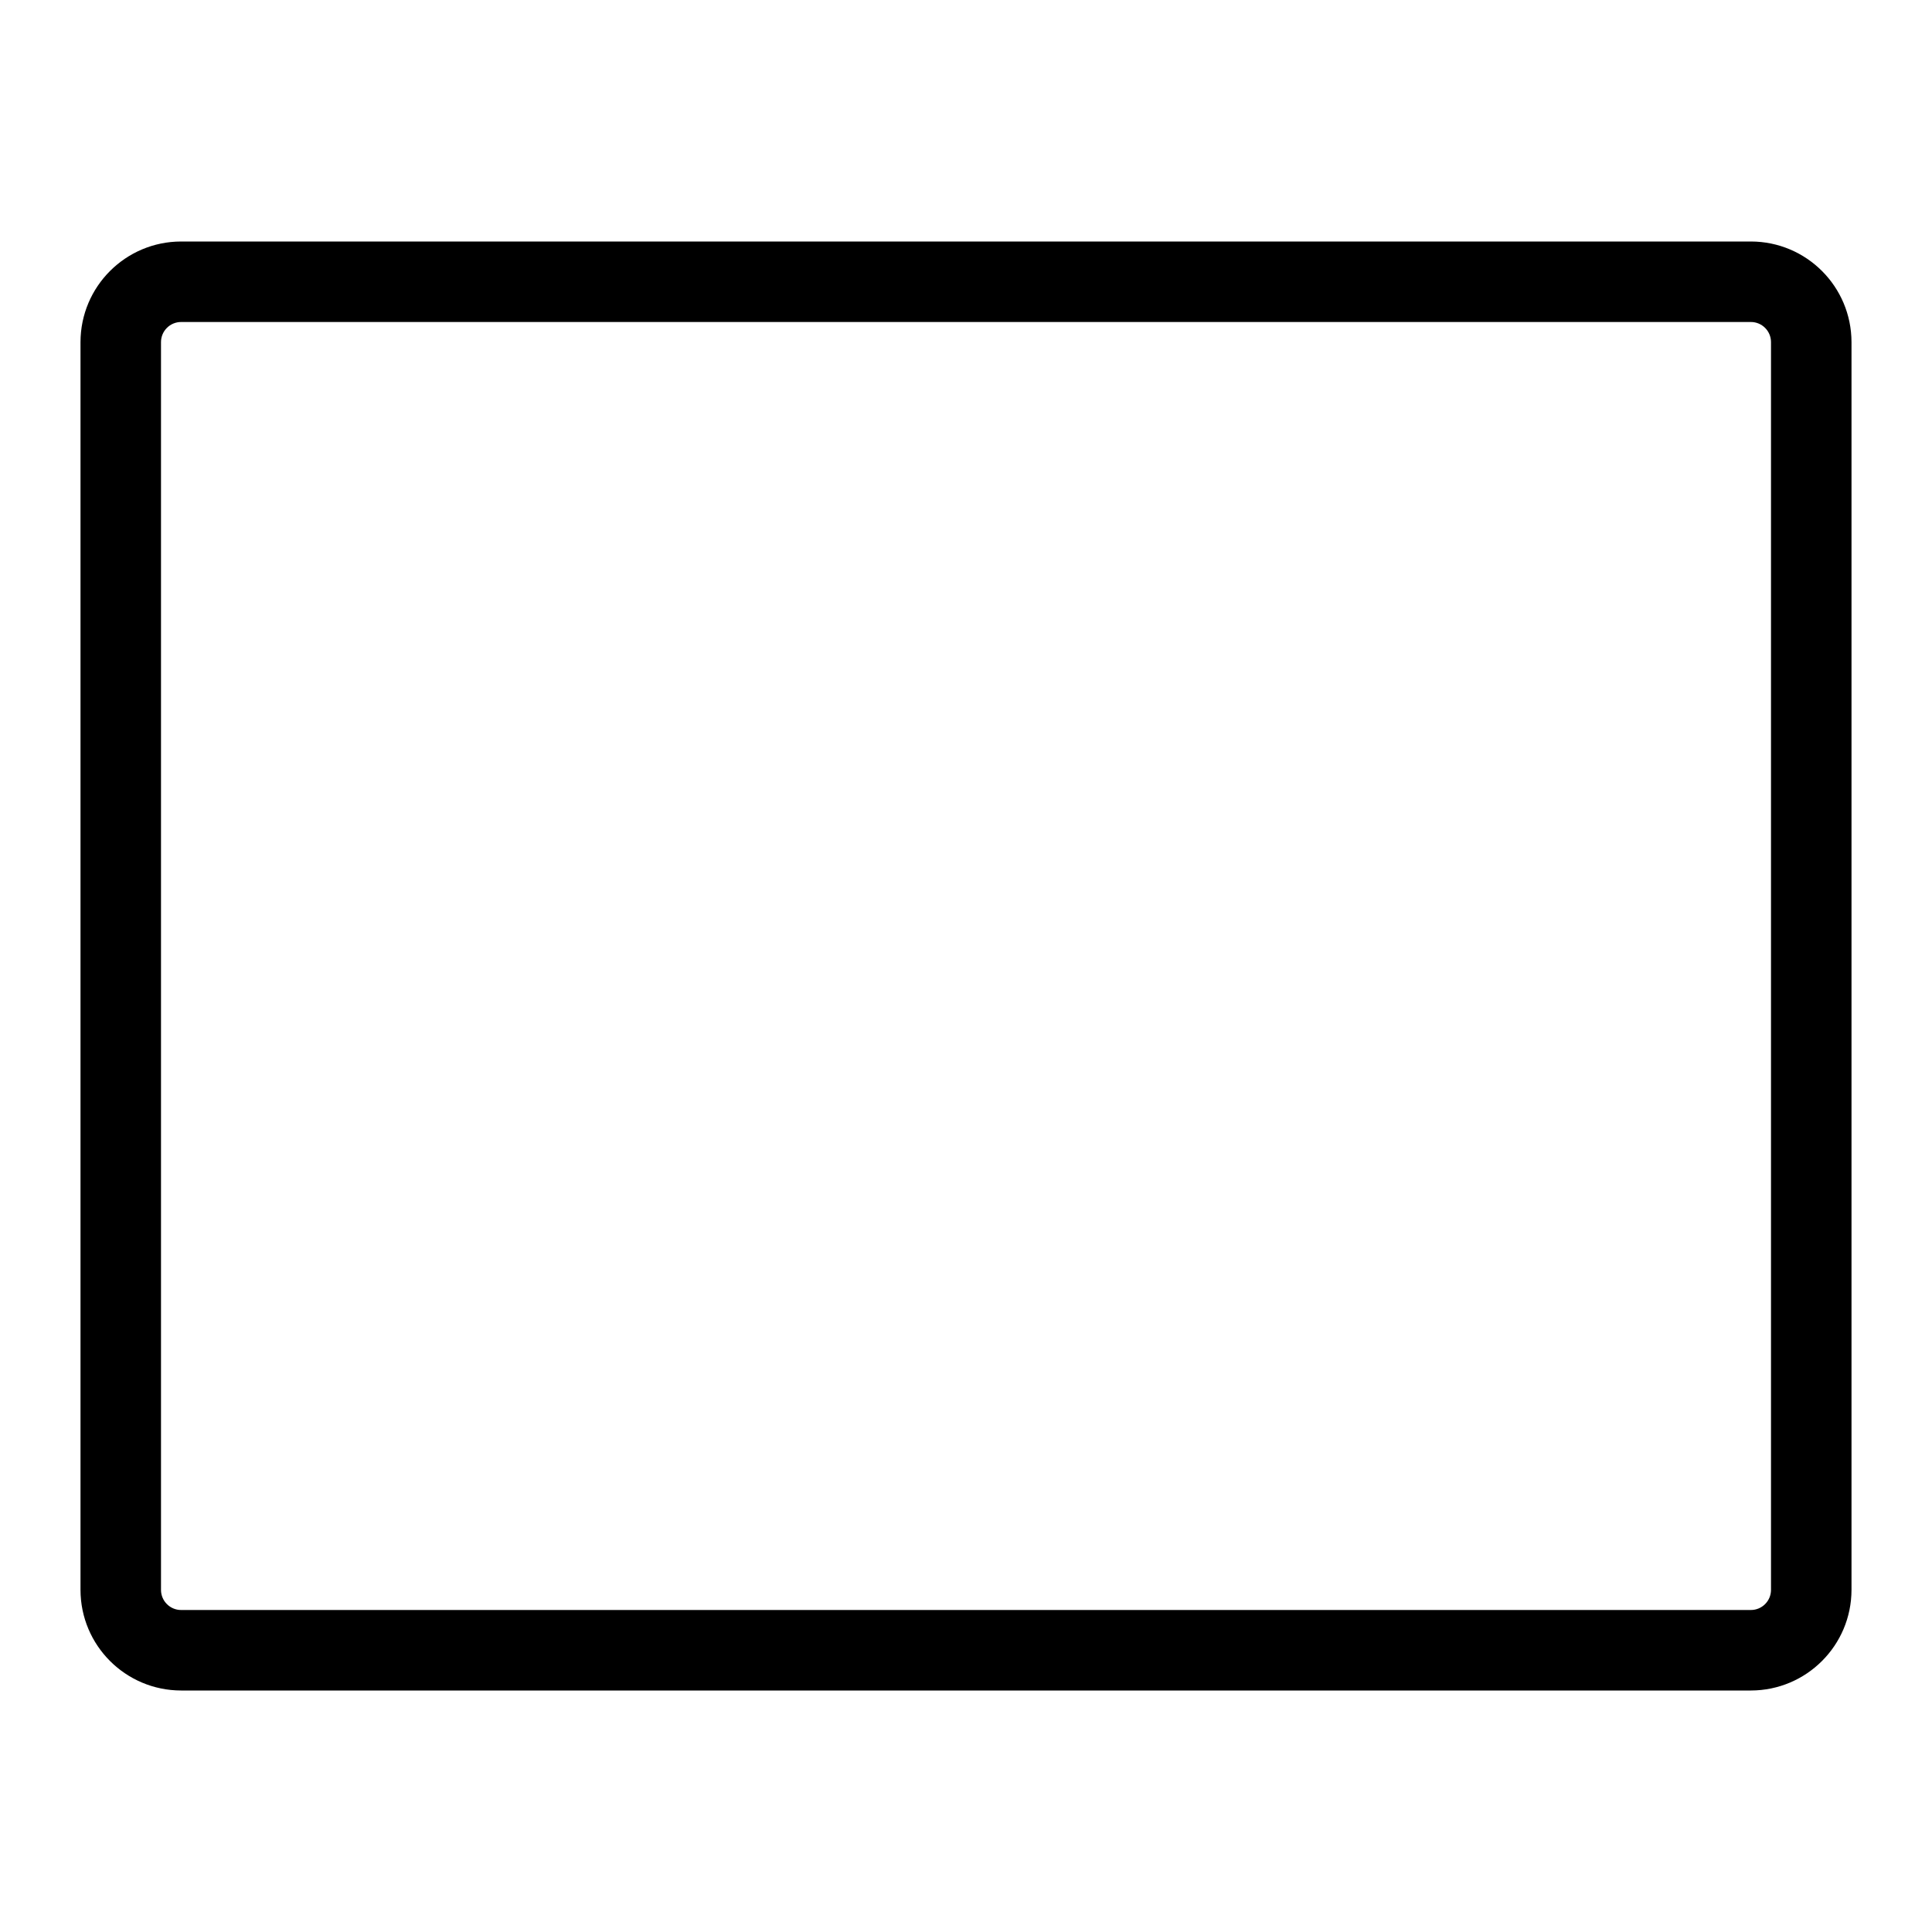
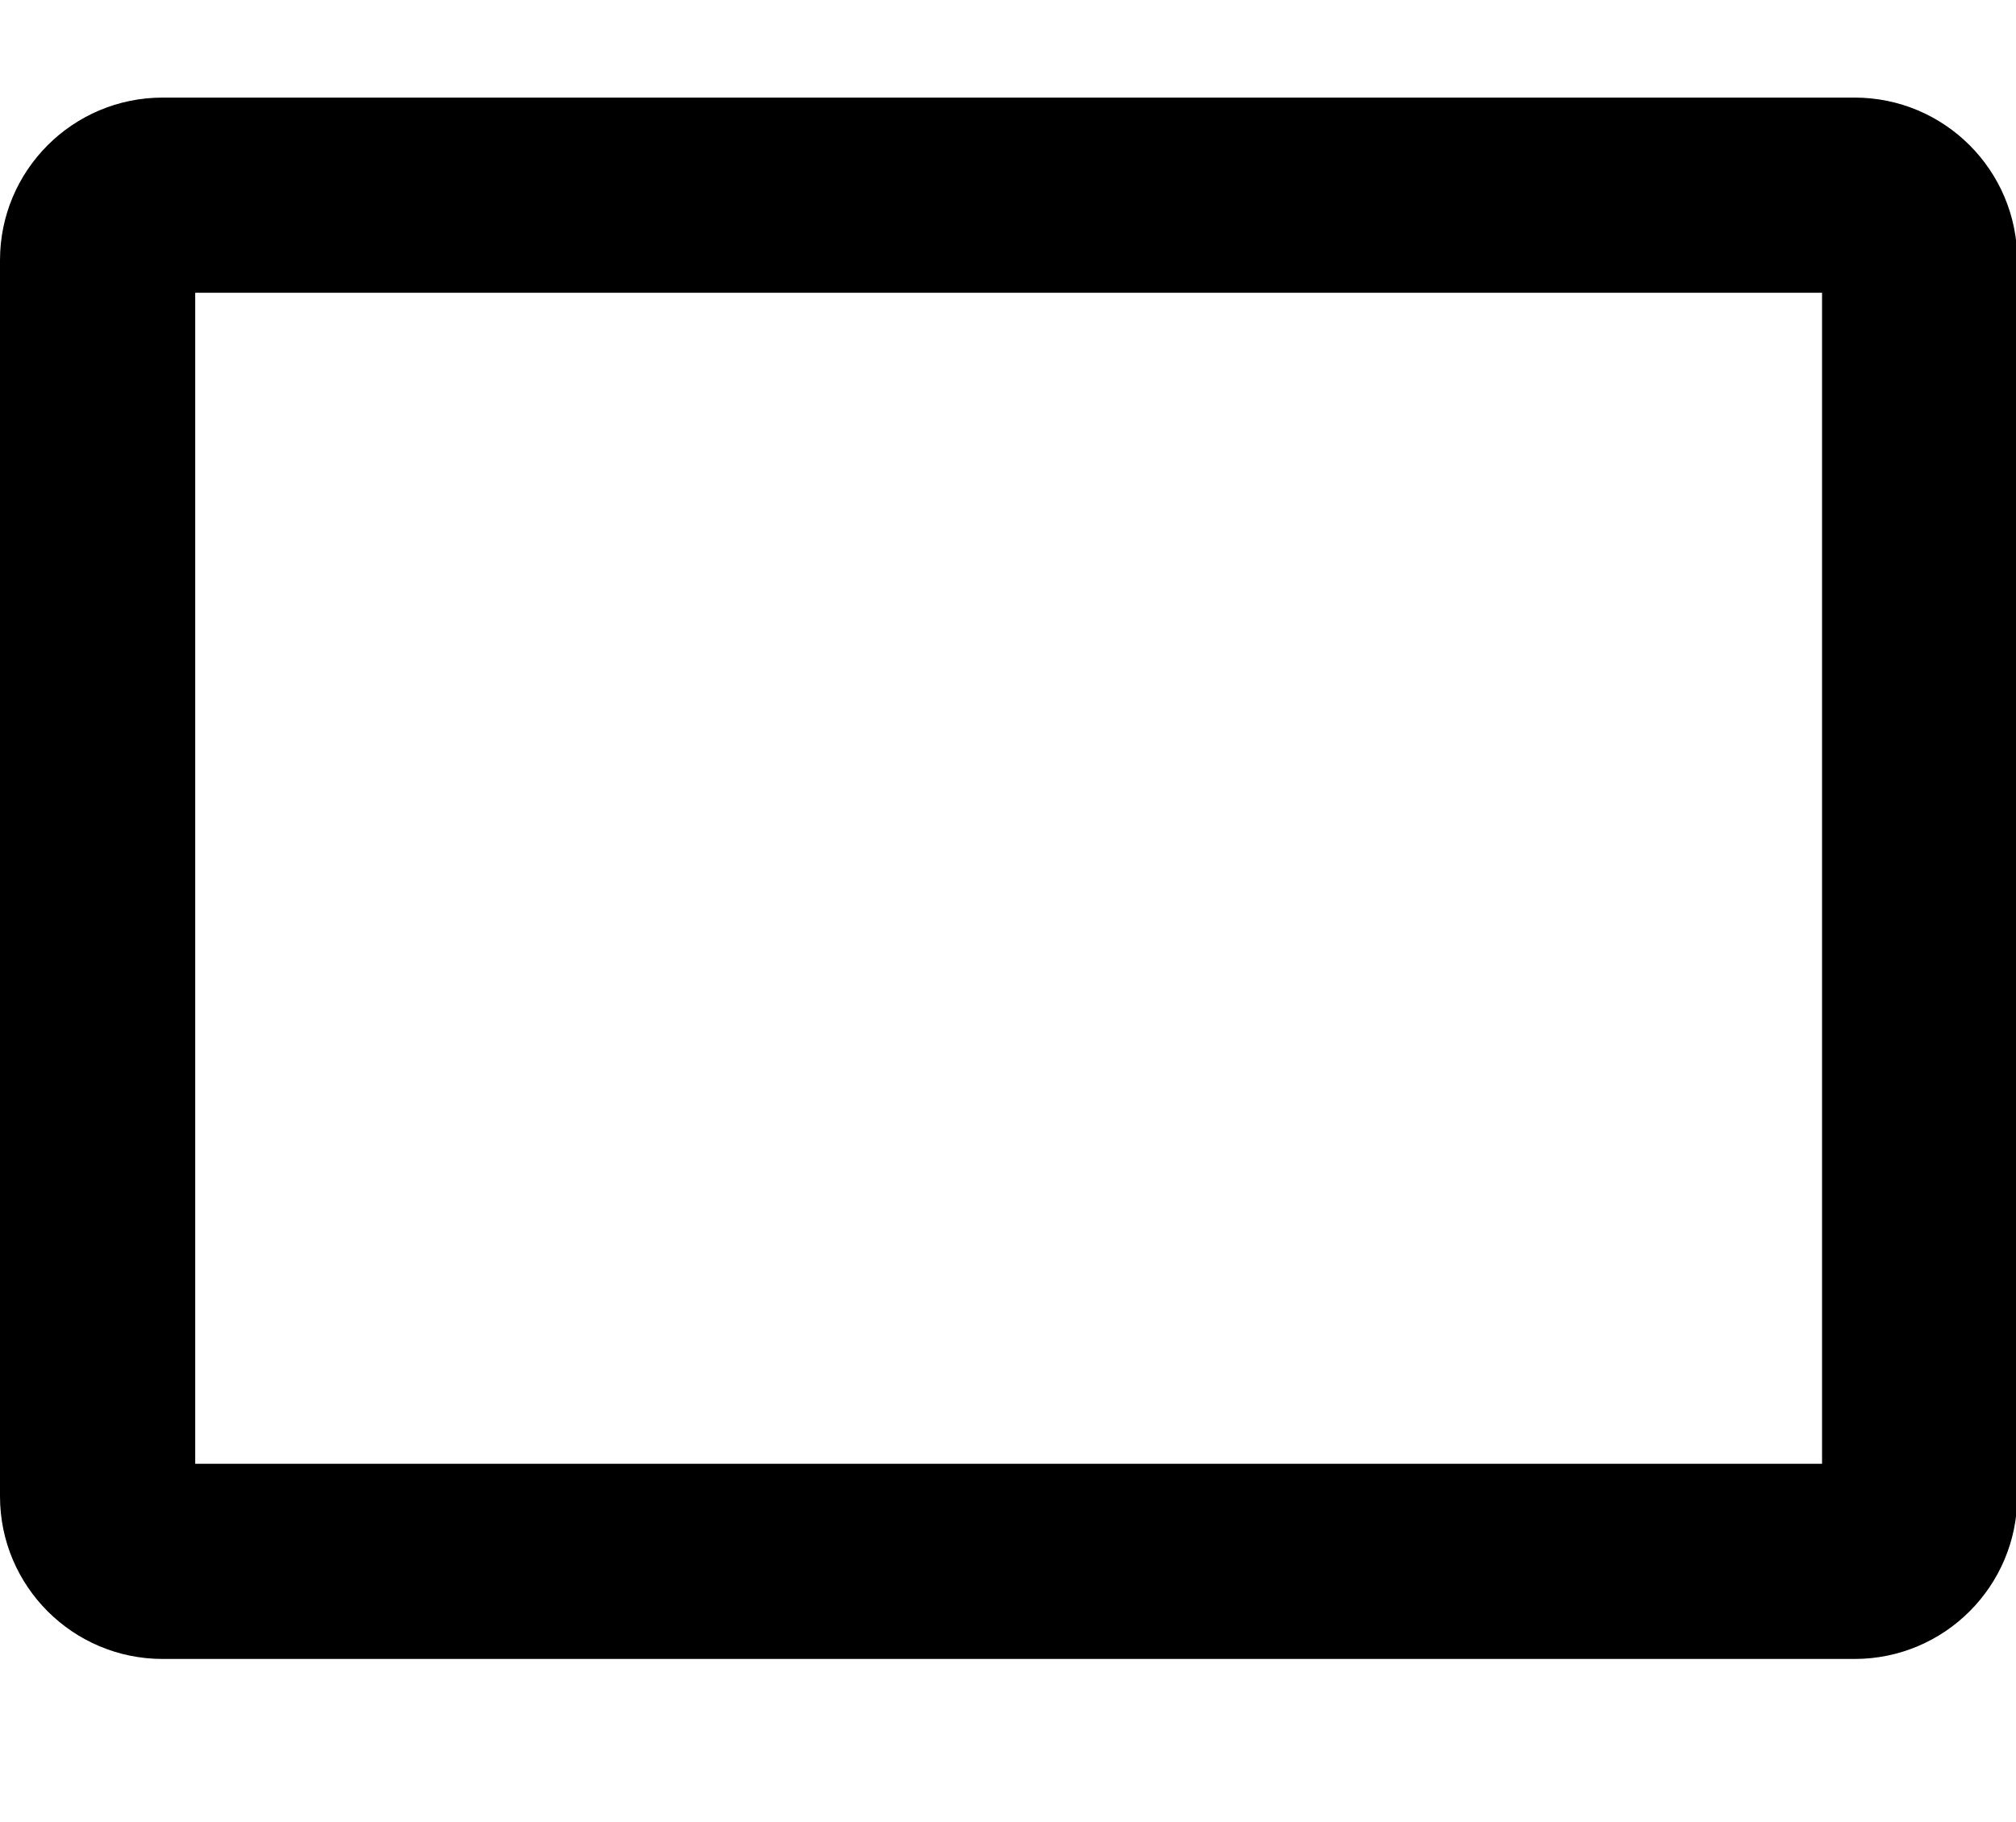
- <svg xmlns="http://www.w3.org/2000/svg" t="1723452885696" class="icon" viewBox="0 0 1024 1024" version="1.1" p-id="34307" width="16" height="16">
-   <path d="M96 128L928 128a53.393 53.393 0 0 1 53.333 53.333L981.333 842.667a53.393 53.393 0 0 1-53.333 53.333l-832 0a53.393 53.393 0 0 1-53.333-53.333l0-661.333a53.393 53.393 0 0 1 53.333-53.333zM928 853.333a10.667 10.667 0 0 0 10.667-10.667l0-661.333a10.667 10.667 0 0 0-10.667-10.667l-832 0a10.667 10.667 0 0 0-10.667 10.667L85.333 842.667a10.667 10.667 0 0 0 10.667 10.667z" fill="currentColor" p-id="34308" />
+ <svg xmlns="http://www.w3.org/2000/svg" t="1730256230852" class="icon" viewBox="0 0 1133 1024" version="1.1" p-id="21784" width="35.406" height="32">
+   <path d="M109.714 164.571v658.286h914.286v-658.286h-914.286z m-109.714-18.286A91.429 91.429 0 0 1 91.429 54.857h950.857A91.429 91.429 0 0 1 1133.714 146.286v694.857a91.429 91.429 0 0 1-91.429 91.429H91.429A91.429 91.429 0 0 1 0 841.143V146.286z" fill="currentColor" p-id="21785" />
</svg>
